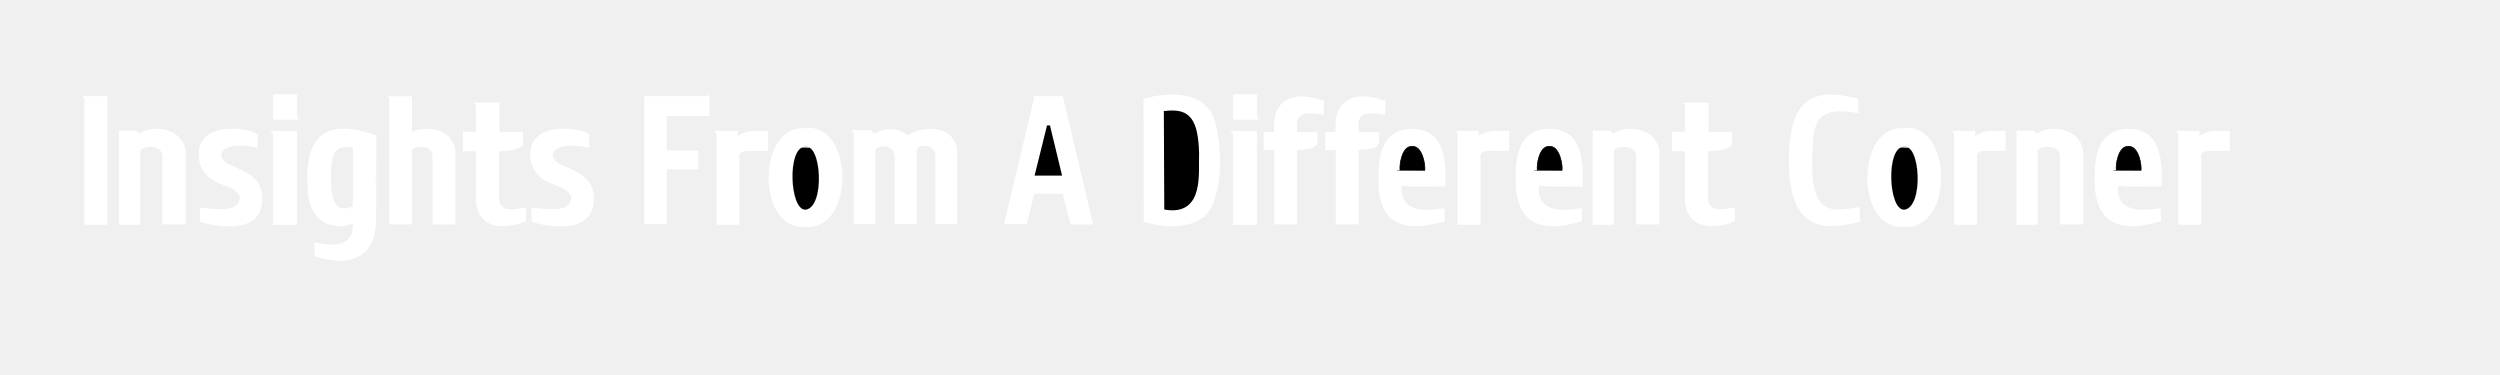
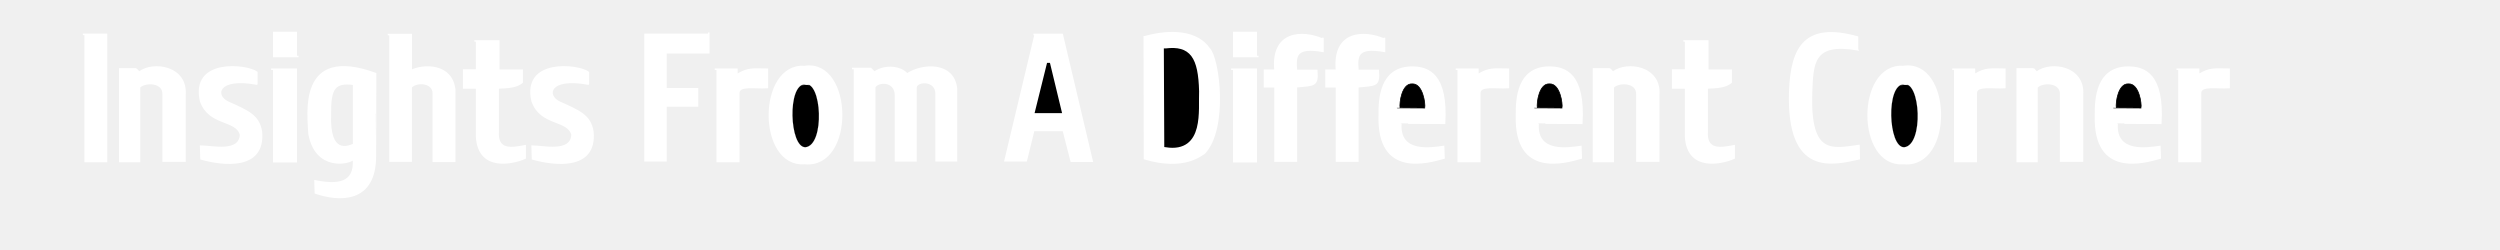
- <svg xmlns="http://www.w3.org/2000/svg" viewBox="0 -175 1000 100" style="background: black;" width="1000px" height="150px">
+ <svg xmlns="http://www.w3.org/2000/svg" viewBox="0 -175 1000 100" height="150px">
  <g id="InsightsBlogTitle" stroke="White" stroke-width="2" fill="White" transform="scale(.30) translate(0,-650)">
    <path id="LetterICapital" d="M 113.50,112.50                   V 282 H 142 V 112.50 H 110.50" />
    <use href="#LetterN" x="-2500" />
    <path id="LetterT" d="M 635.50,121.25                      V 160 H 618.25 V 184 H 635.50 V 249.50                      C 638.5,295.25 684,284.75 700.25,277.5 V 261                      C 682.75,264.25 662.25,268.5 664.25,241.5                      V 184 C 678,183.25 688.5,183 696.25,176.5                      V 160.25 H 665 V 121.25 H 632.50" />
    <use href="#LetterT" x="1612" />
    <path id="LetterH" transform="translate(-4,0)" d="M 524,112.75 524,281.5                      H 552.25 V 182.75                      C 560.75,174.5 581.5,176.75 581.75,190.75                      V 281.75 H 610.25 V 185.67                       C 606,151.67 568.67,152.67 552.33,160.67                      V 112.75 H 521" />
    <path id="LetterG" d="M 500.75,164.75                      C 397.25,127.00 411.00,219.00 412.00,244.75                         420.75,294.75 466.25,285.00 471.25,278.75                         474.00,312.00 449.00,313.75 420.00,307.75                         420.00,307.75 420.50,324.00 420.50,324.00                         451.25,334.50 501.25,338.25 500.50,273.25                         500.75,273.25 500.75,164.75 500.75,164.75 z                      M 471.50,179.25                      C 471.50,179.25 471.50,259.25 471.50,259.25                         464.25,262.00 438.50,274.00 440.50,219.25                         440.00,184.25 446.25,175.75 471.50,179.00 z" />
    <path id="LetterM" transform="translate(3,0)" d="M 1136.30,158.86                   V 281 H 1163.30 V 183.00                    C 1166.86,175.14 1190.86,173 1191.00,194                   V 281.15 H 1218.30 V 183.43                    C 1218.86,174.29 1244.30,172.50 1245.14,190.86                   V 281 H 1272.30 V 185                   C 1268.71,149.14 1226.33,152 1206.50,165.33                   C 1199,156.33 1178.33,152.33 1162.86,162.86                   L 1162.85,162.85 1158,158 H 1133.00" />
    <g id="LetterO" transform="scale(.138) translate(7350,1050)" stroke="white" stroke-width="45" fill="white">
      <path id="LetterO — OuterCurve" d="M 426.00,998.00                      C -10.00,1035.00 -10.00,60.00 425.00,91.00                         870.00,21.00 890.00,1045.00 425.00,998.00" />
      <path id="LetterO — InnerCurve" fill="Black" stroke-width="1" d="M 426.00,249.00                      C 590.00,205.00 624.00,836.00 432.00,856.00                         276.00,860.00 254.00,240.00 430.00,248.00" />
      <path id="Letter O — Patches — BundledTogether" stroke-width="8" d="M 335.00,115.00                      C 335.00,115.00 400.00,86.00 520.00,107.00                      M 365.00,983.00                      C 365.00,983.00 450.95,994.00 510.00,983.00" />
      <path id="Letter O — Patches — BundledTogether" stroke-width="8" d="M 400.00,252.00                      C 400.00,252.30 460.00,246.00 466.00,254.00                      M 360.00,1002.00                      C 360.00,1002.00 430.50,1020.00 510.00,1002.00                      M 350.00,90.00                      C 360.00,83.00 460.00,70.00 520.00,88.00" />
    </g>
    <path id="LetterR" d="M 956.30,159.14                      V 282 H 985 V 190.85                       C 985.14,179.71 1006.86,184.57 1023.14,183.43                      V 158.95                       C 1004,158.86 997.43,157.14 982.57,166.29                      V 158.95 H 953.00" />
    <g transform="translate(30,0)">
      <path id="LetterCCapital" d="M 2446.67,132.33                   C 2446.67,132.33 2446.67,116.00 2446.67,116.00                         2377.33,96.67 2358.33,129.00 2356.33,188.67                         2352.67,302.67 2414.32,285.93 2449.00,278.33                         2449.00,278.33 2448.67,260.67 2448.67,260.67                         2412.67,265.67 2382.95,274.25 2385.33,191.67                         2387.00,151.67 2386.00,122.33 2447.00,133.00 z" />
      <use href="#LetterO" x="1435" />
      <use href="#LetterR" x="1620" />
      <path id="LetterN" transform="translate(20,0)" d="M 2661.50,158.5                       H 2639.65 V 282 H 2666.00 V 183                      C 2672.89,175.25 2698.89,175.25 2697.50,193.25                      V 281.50 H 2726.65 V 193                       C 2729.39,155.5 2684.64,148.5 2665.55,162.90                      L 2665.50,163.00 2661.50,158.50" />
      <use href="#LetterE" x="925.0" />
      <use href="#LetterR" x="1919" />
    </g>
    <path id="LetterFCapital" d="M 945.50, 112.50 H 860 V 281 H 888                       V 208 H 930 V 185 H 888 V 137                       H 945 V 110.0" />
    <path id="LetterI" d="M 365.00,159                   V 282.25 H 395.00 V 159 H 361.50                    M 395.00,142.00                   V 110.00 H 365.00 V 142.00 H 398.00" />
    <path id="LetterS" d="M 342.50,178.50                   C 342.50,178.50 342.50,163.00 342.50,163.00                      329.00,153.00 254.50,144.75 267.50,201.50                      279.00,234.25 315.00,225.25 320.75,246.25                      319.50,271.00 282.50,261.50 267.50,261.50                      267.50,261.50 268.00,278.50 268.00,278.50                      295.75,286.50 353.50,294.25 348.50,242.00                      345.00,220.75 330.75,214.75 303.75,202.75                      285.25,193.75 290.25,169.00 342.25,178.75 z" />
    <use href="#LetterS" x="442" />
    <g id="Different">
      <g id="LetterDCapital">
        <path d="M 1525.71,115.71                         C 1525.71,115.71 1526.00,278.29 1526.00,278.29                            1579.71,294.29 1602.29,272.57 1605.71,271.14                            1637.14,238.29 1625.14,143.71 1612.29,131.43                            1596.57,108.57 1562.00,105.71 1526.29,115.71 z" />
        <path fill="black" stroke="Black" stroke-width="5" d="M 1554.29,133.71                            C 1554.29,133.71 1554.86,260.57 1554.86,260.57                            1603.43,268.00 1595.14,212.86 1596.29,188.29                            1595.14,144.00 1585.14,130.00 1554.57,133.71 z" />
      </g>
      <use href="#LetterI" x="1280" />
      <path id="LetterF" d="M 1763.50,118.85                         C 1737.14,107.43 1695.14,107.71 1700,160.30                         H 1686 V 182.35 H 1700 V 281.50 H 1728.50 V 182.35                         C 1752.35,180.10 1757.43,181.70 1755.70,160.60                          H 1728.60 C 1726.86,140.29 1728,128.86 1764,135.14                         V 117.00 z" />
      <use href="#LetterF" x="82" />
      <use href="#LetterE" x="183" />
      <use href="#LetterR" x="988" />
      <g id="LetterE">
        <path id="LetterEOuter" transform="translate(3,0)" d="M 1864.81,231.07                         C 1864.81,230.79 1923.10,231.07 1923.10,231.07                            1926.81,166.50 1902.52,155.64 1877.95,156.21                            1837.95,157.64 1835.71,197.52 1836.00,220.67                            1833.71,303.52 1900.95,283.43 1922.38,277.43                            1922.38,277.43 1921.81,262.00 1921.81,262.00                            1905.24,264.29 1862.01,271.75 1864.81,231.36                            M 1860.50,209.52 z" />
        <path id="LetterEEye" fill="black" stroke="Black" stroke-width="1" transform="translate(3,1)" d="M 1860.00,209.50                         C 1860.00,209.52 1896.67,209.67 1896.67,209.67                            1897.81,203.67 1893.90,176.67 1879.90,177.52                            1866.19,176.67 1862.62,202.67 1863.76,209.52                            M 2084.00,214.67 z" />
      </g>
      <use href="#LetterN" x="-535" />
    </g>
    <path id="LetterACapital" d="M 1380.29,112.29                   L 1340.00,281.00                    H 1368.35                                       L 1378.29,240.57 H 1417.75 L 1428.29,281.71                   H 1456.29 L 1416.29,112.57 H 1378.00" />
    <polygon points="1398,151.0 1382.00,215.50                              1413.57,215.50 1398,151.00" stroke-width="4" stroke="Black" fill="black" />
  </g>
</svg>
